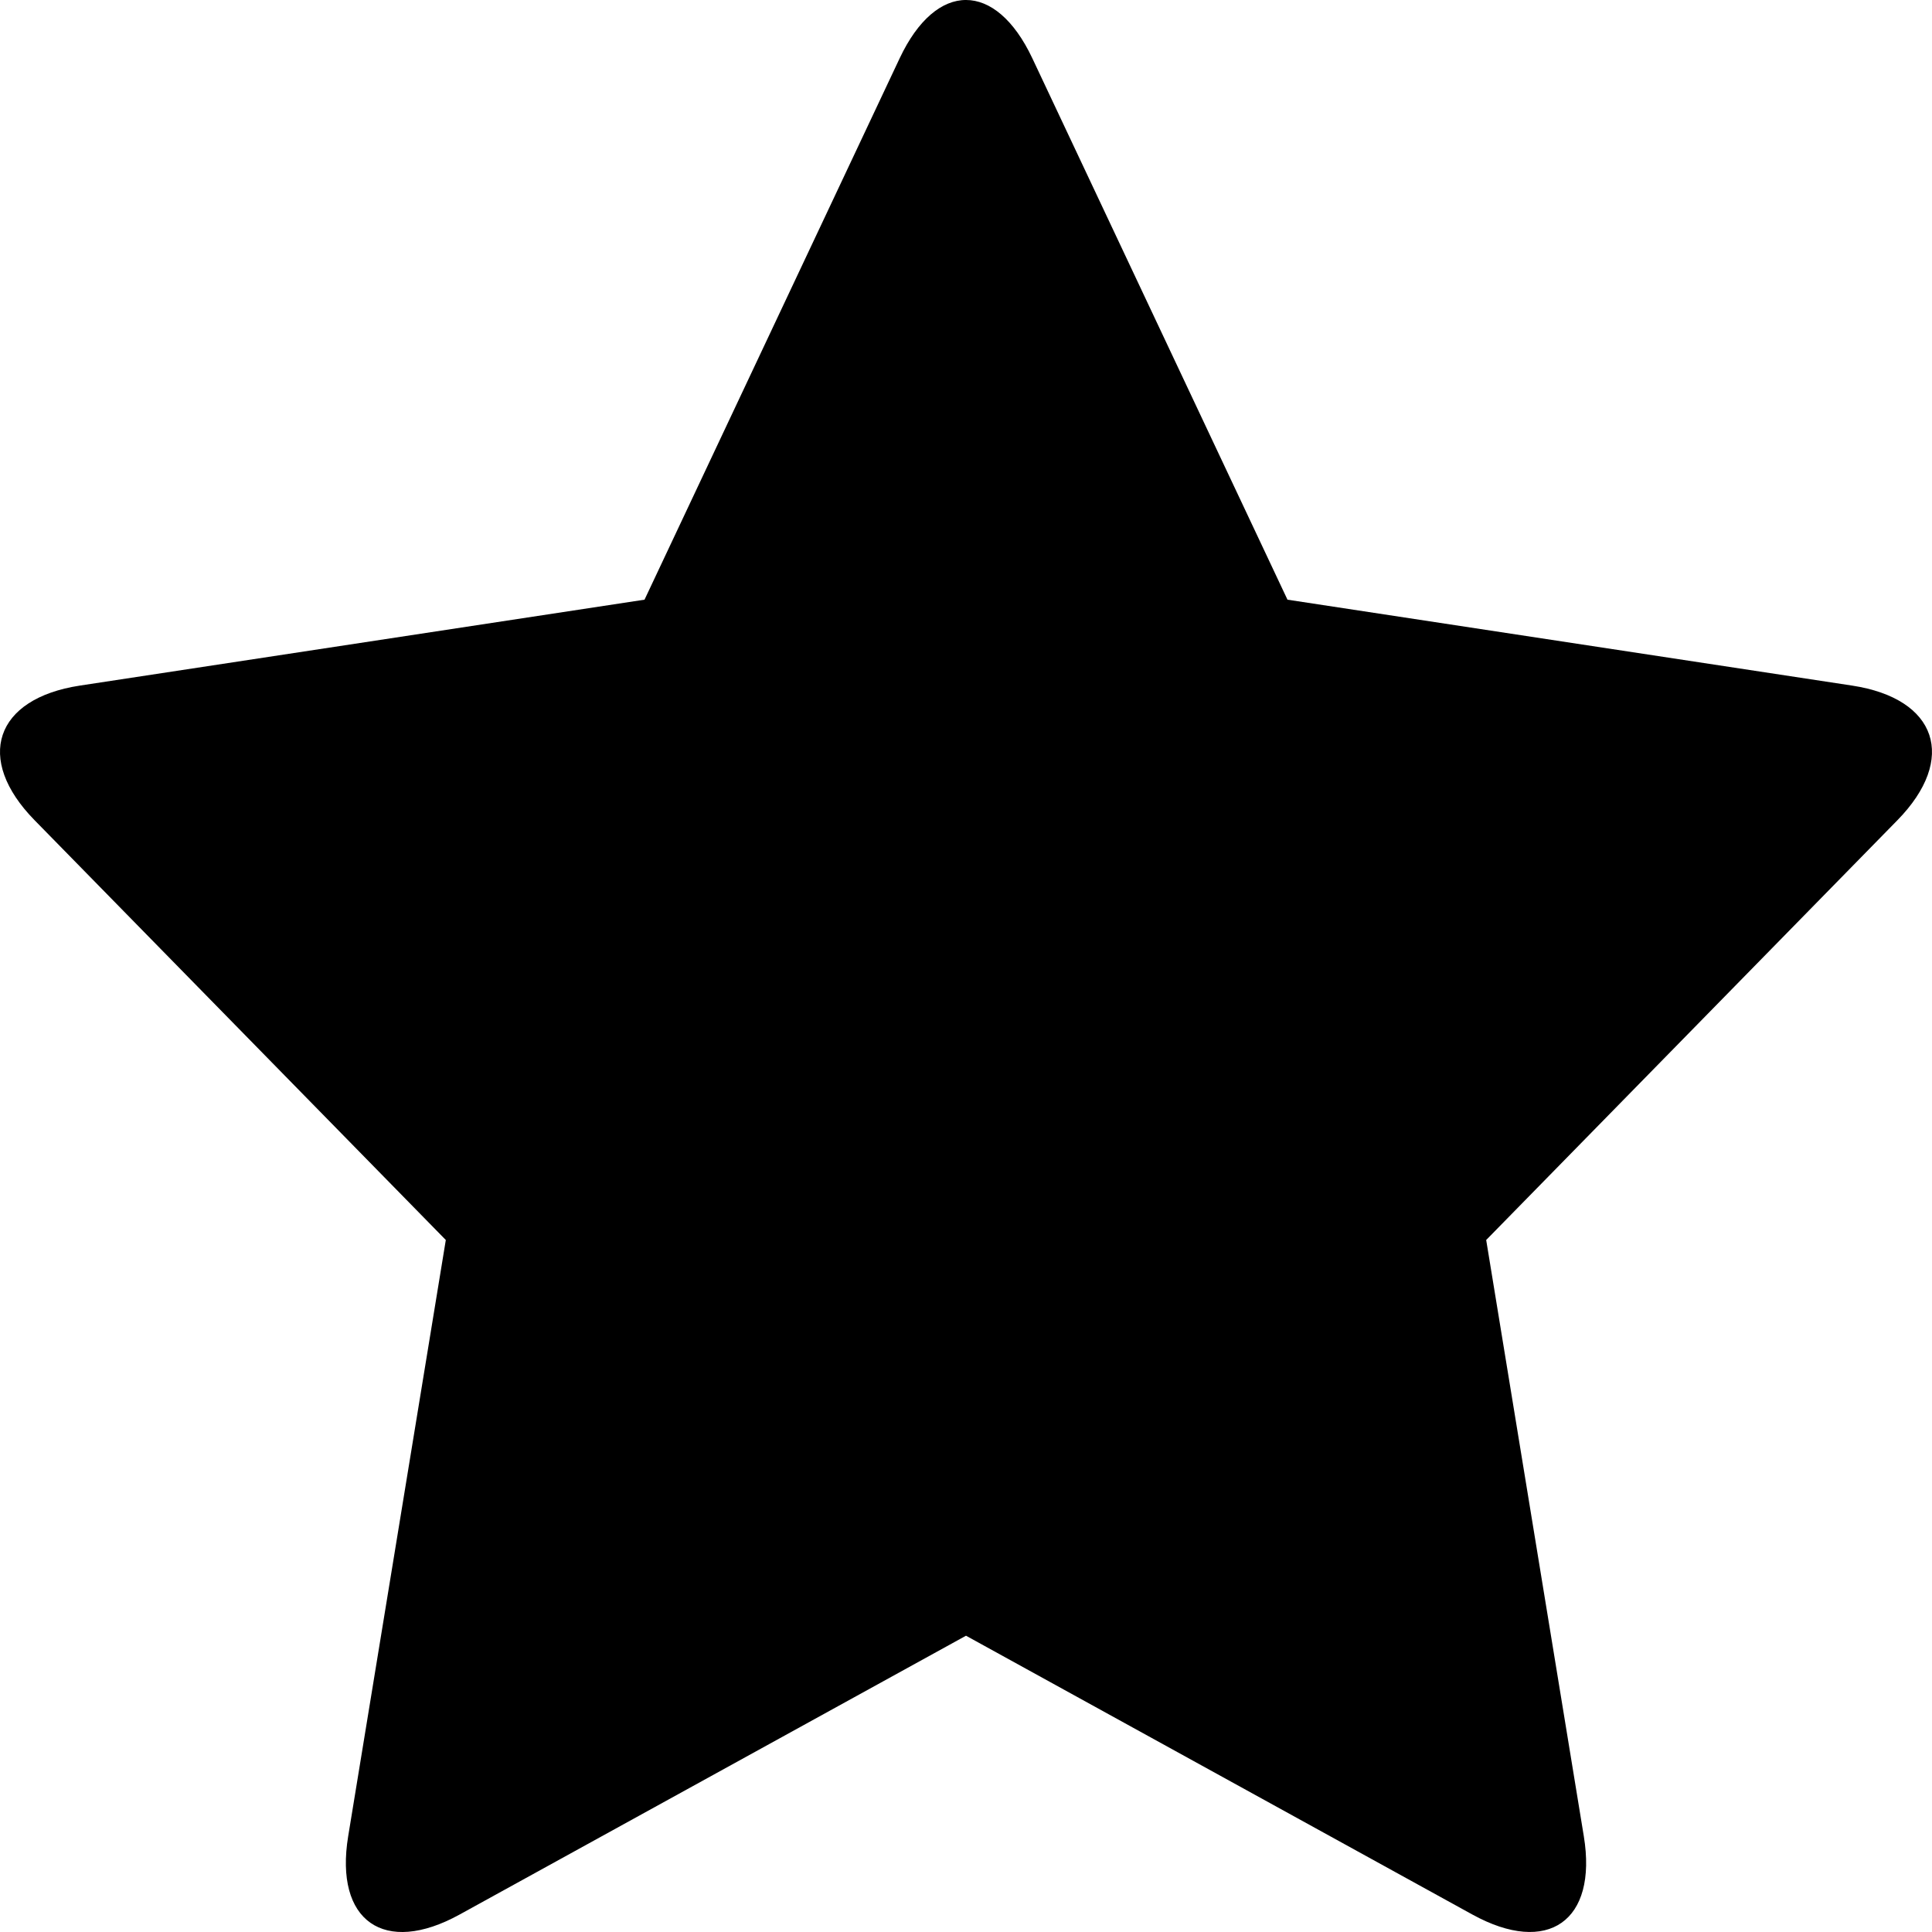
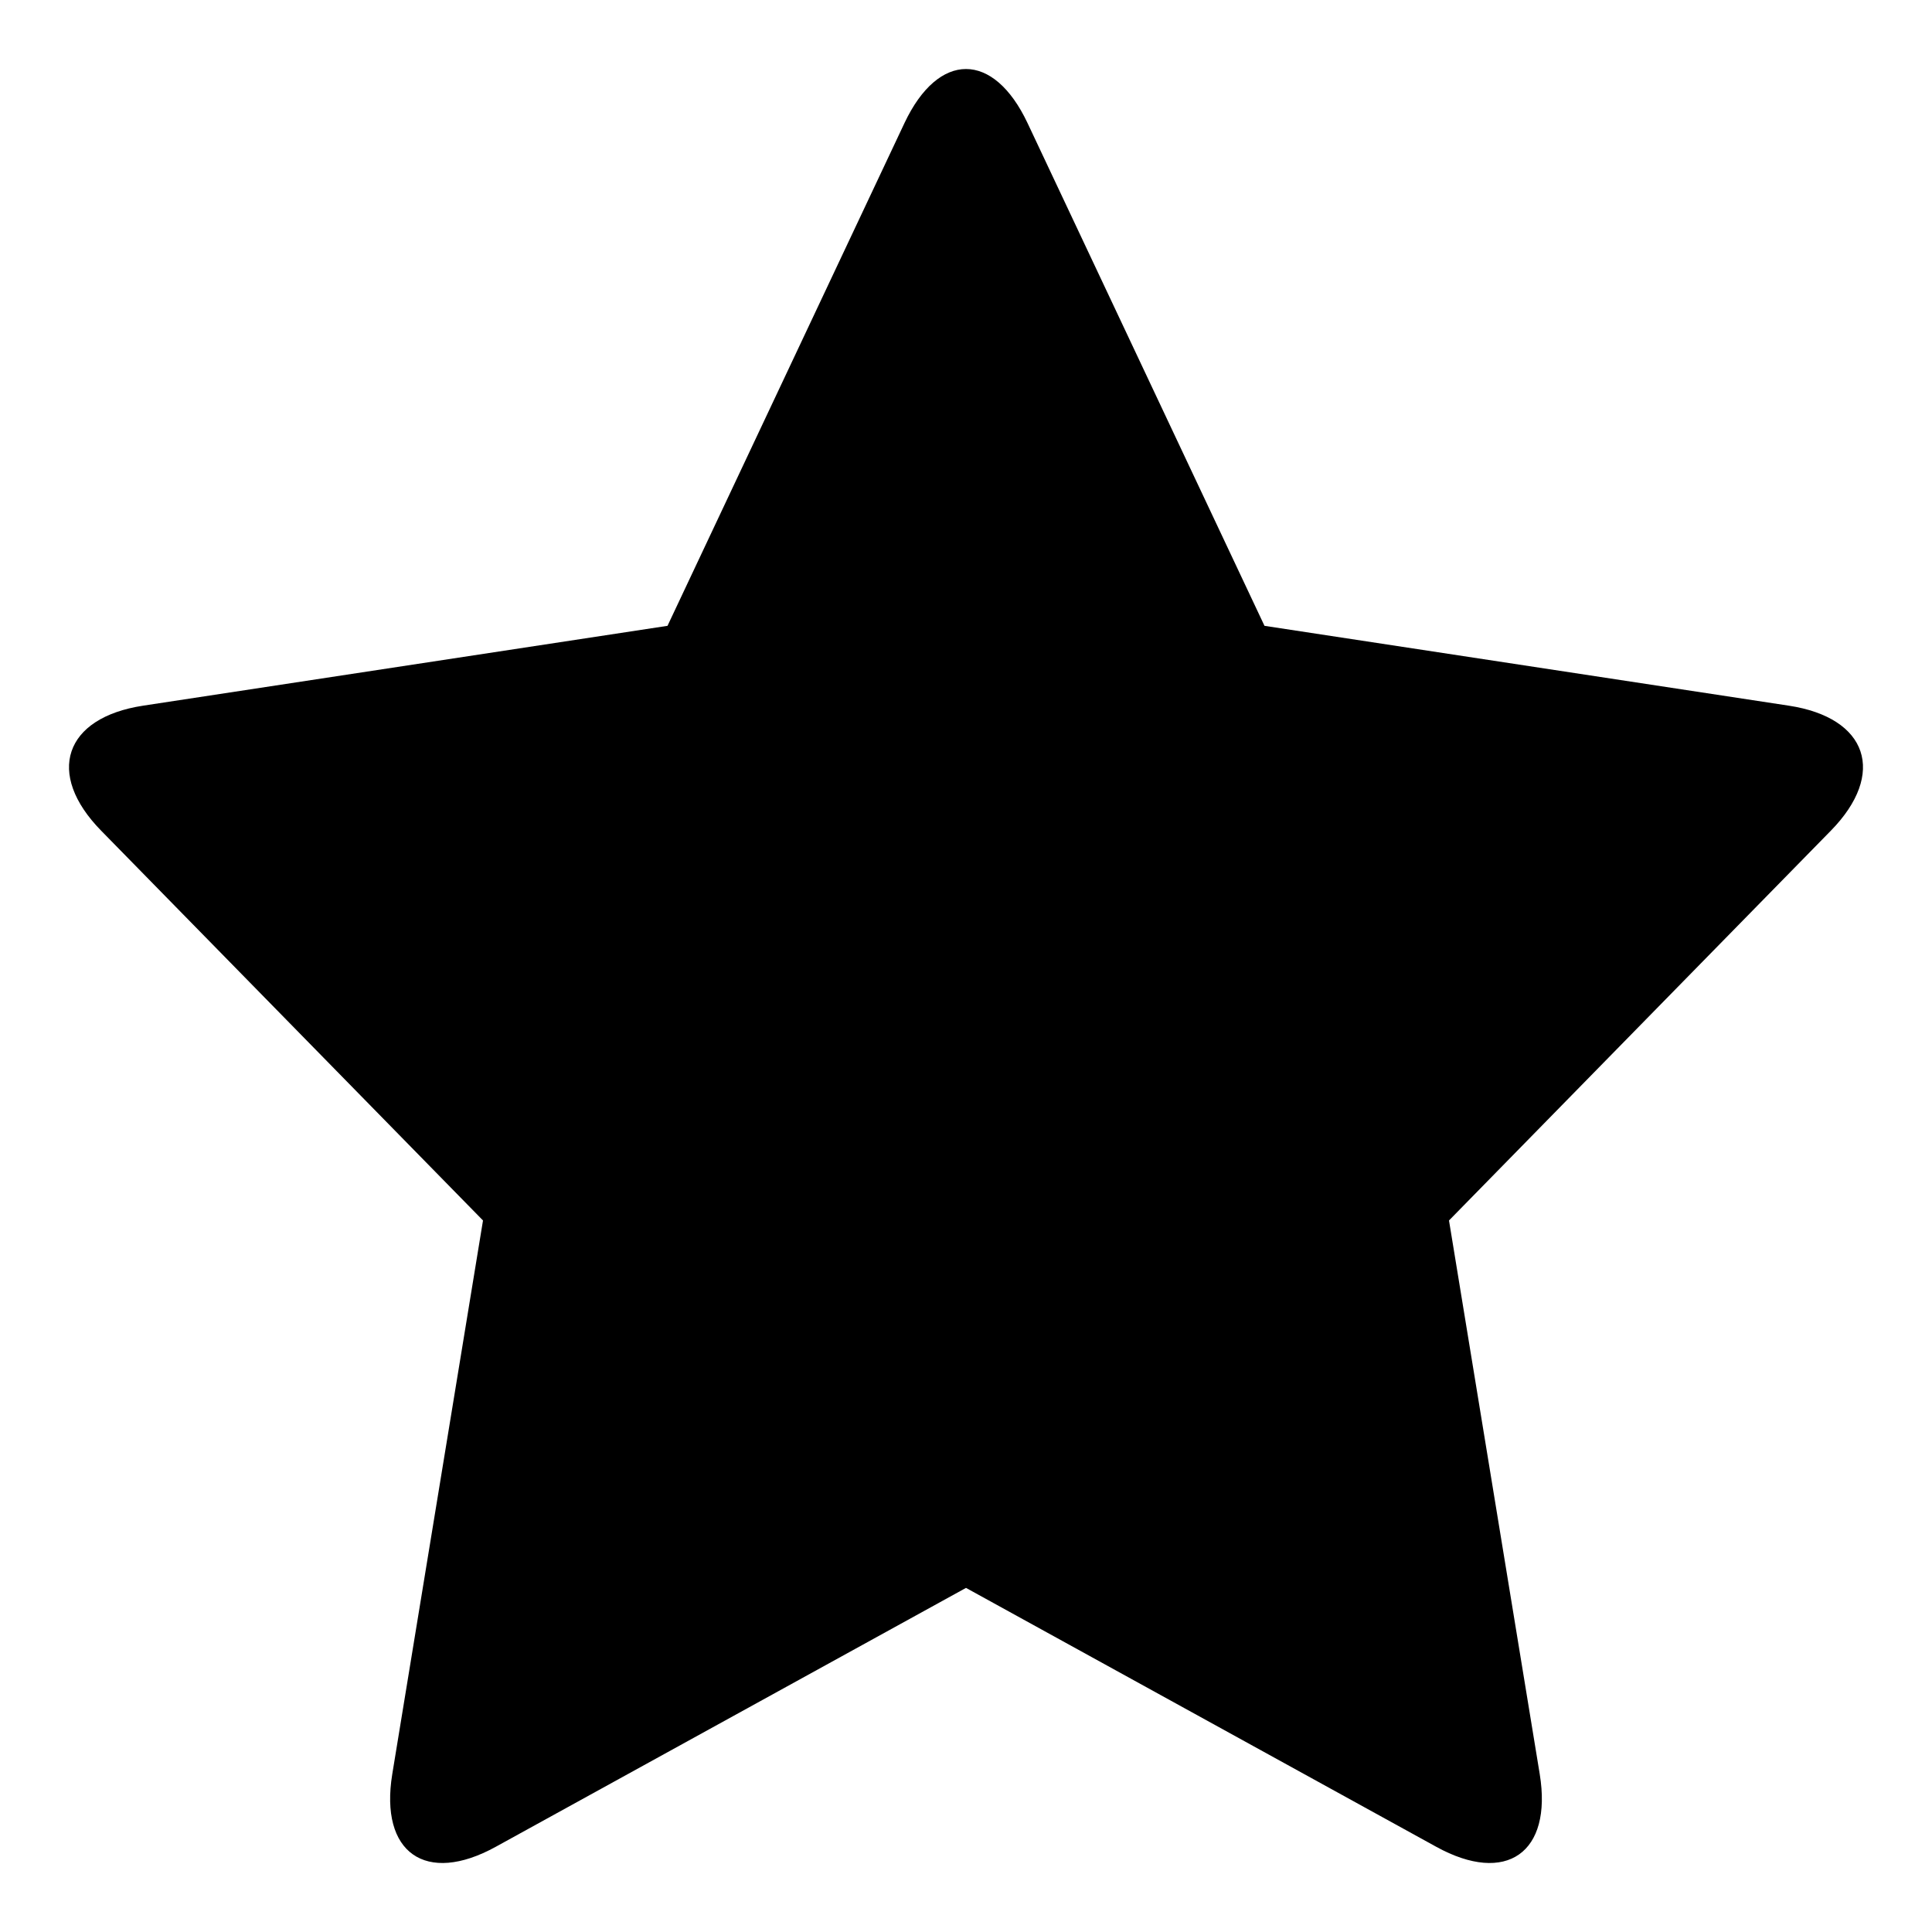
<svg xmlns="http://www.w3.org/2000/svg" width="28px" height="28px" viewBox="0 0 28 28" version="1.1">
  <defs />
  <g id="Web" stroke="none" stroke-width="1" fill="none" fill-rule="evenodd">
    <g id="star-rounded" fill="#000000" fill-rule="nonzero">
-       <path d="M14,23.706 L6.661,27.747 C5.568,28.349 4.845,27.841 5.046,26.613 L6.461,17.971 L0.502,11.888 C-0.371,10.998 -0.076,10.124 1.158,9.936 L9.341,8.691 L13.039,0.844 C13.57,-0.282 14.43,-0.281 14.961,0.844 L18.659,8.691 L26.842,9.936 C28.077,10.124 28.37,10.998 27.498,11.888 L21.539,17.971 L22.954,26.613 C23.155,27.841 22.432,28.348 21.339,27.747 L14,23.706 Z" id="Shape" />
+       <path d="M14,23.013 L7.185,26.765 C6.17,27.324 5.499,26.852 5.685,25.712 L7,17.688 L1.466,12.039 C0.656,11.213 0.929,10.401 2.075,10.227 L9.674,9.07 L13.108,1.784 C13.601,0.739 14.399,0.739 14.892,1.784 L18.326,9.07 L25.924,10.227 C27.071,10.401 27.344,11.213 26.534,12.039 L21,17.688 L22.315,25.712 C22.501,26.852 21.83,27.324 20.815,26.765 L14,23.013 Z" id="Shape" />
    </g>
  </g>
</svg>
